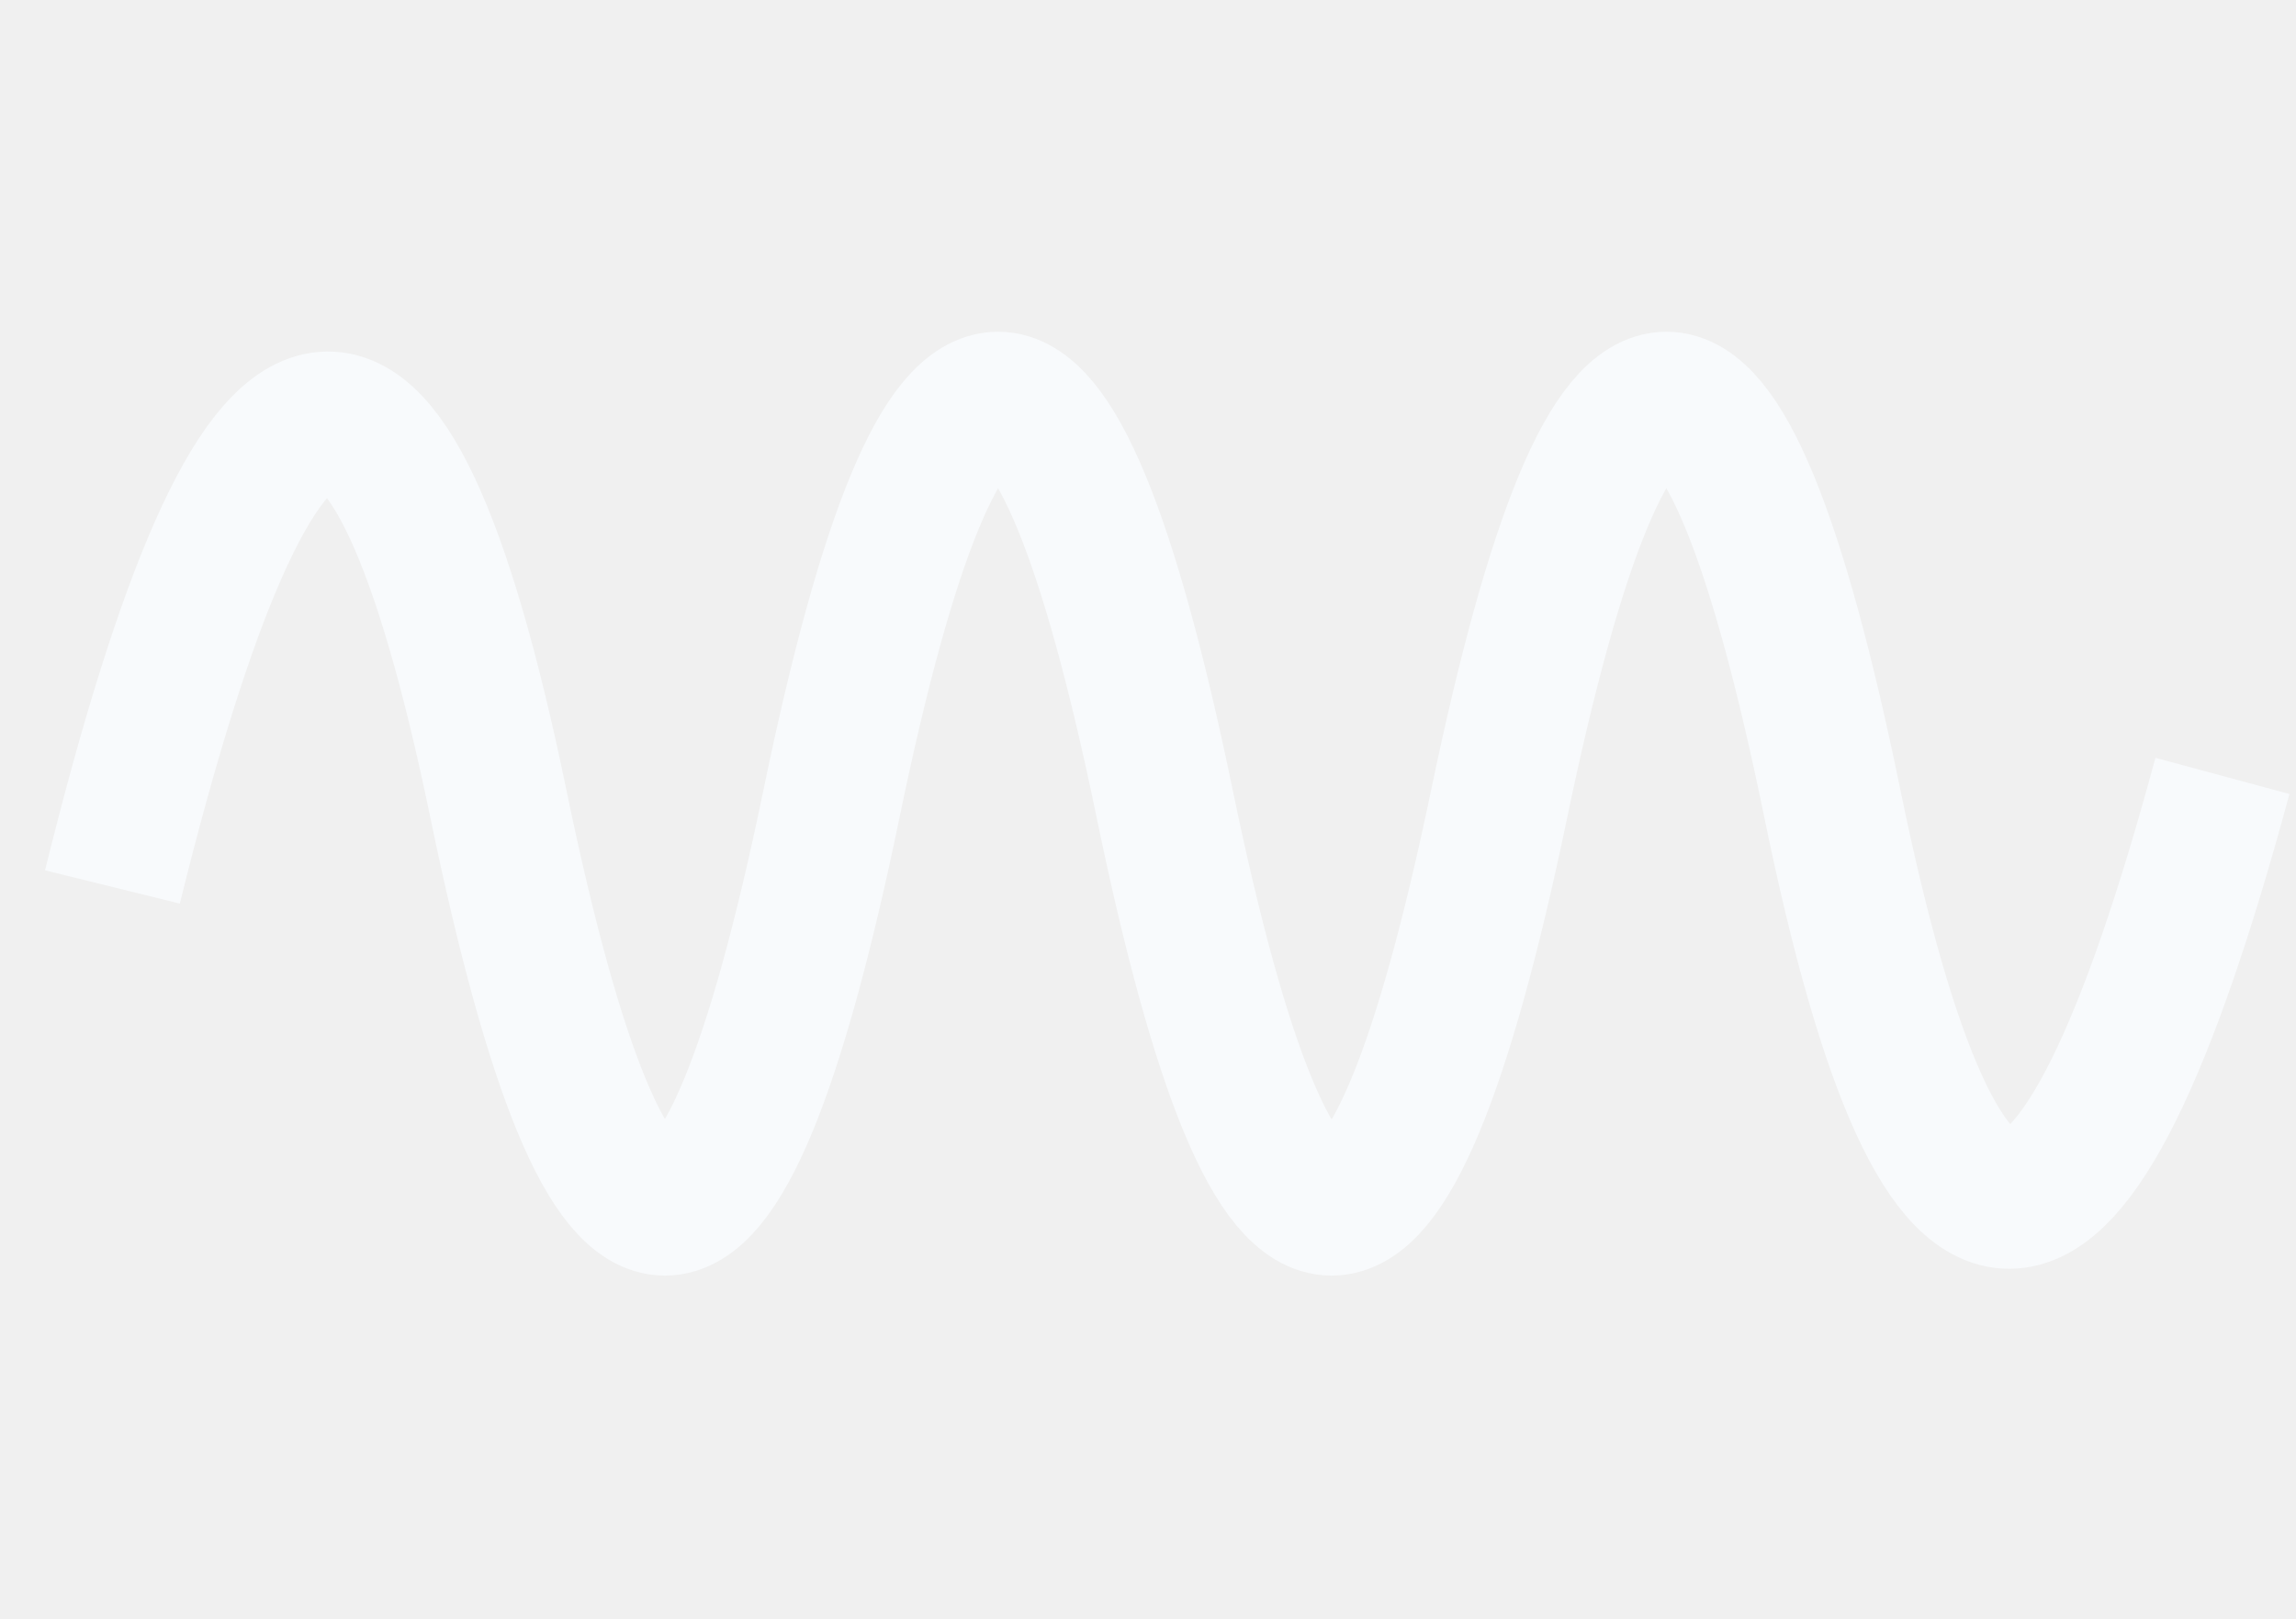
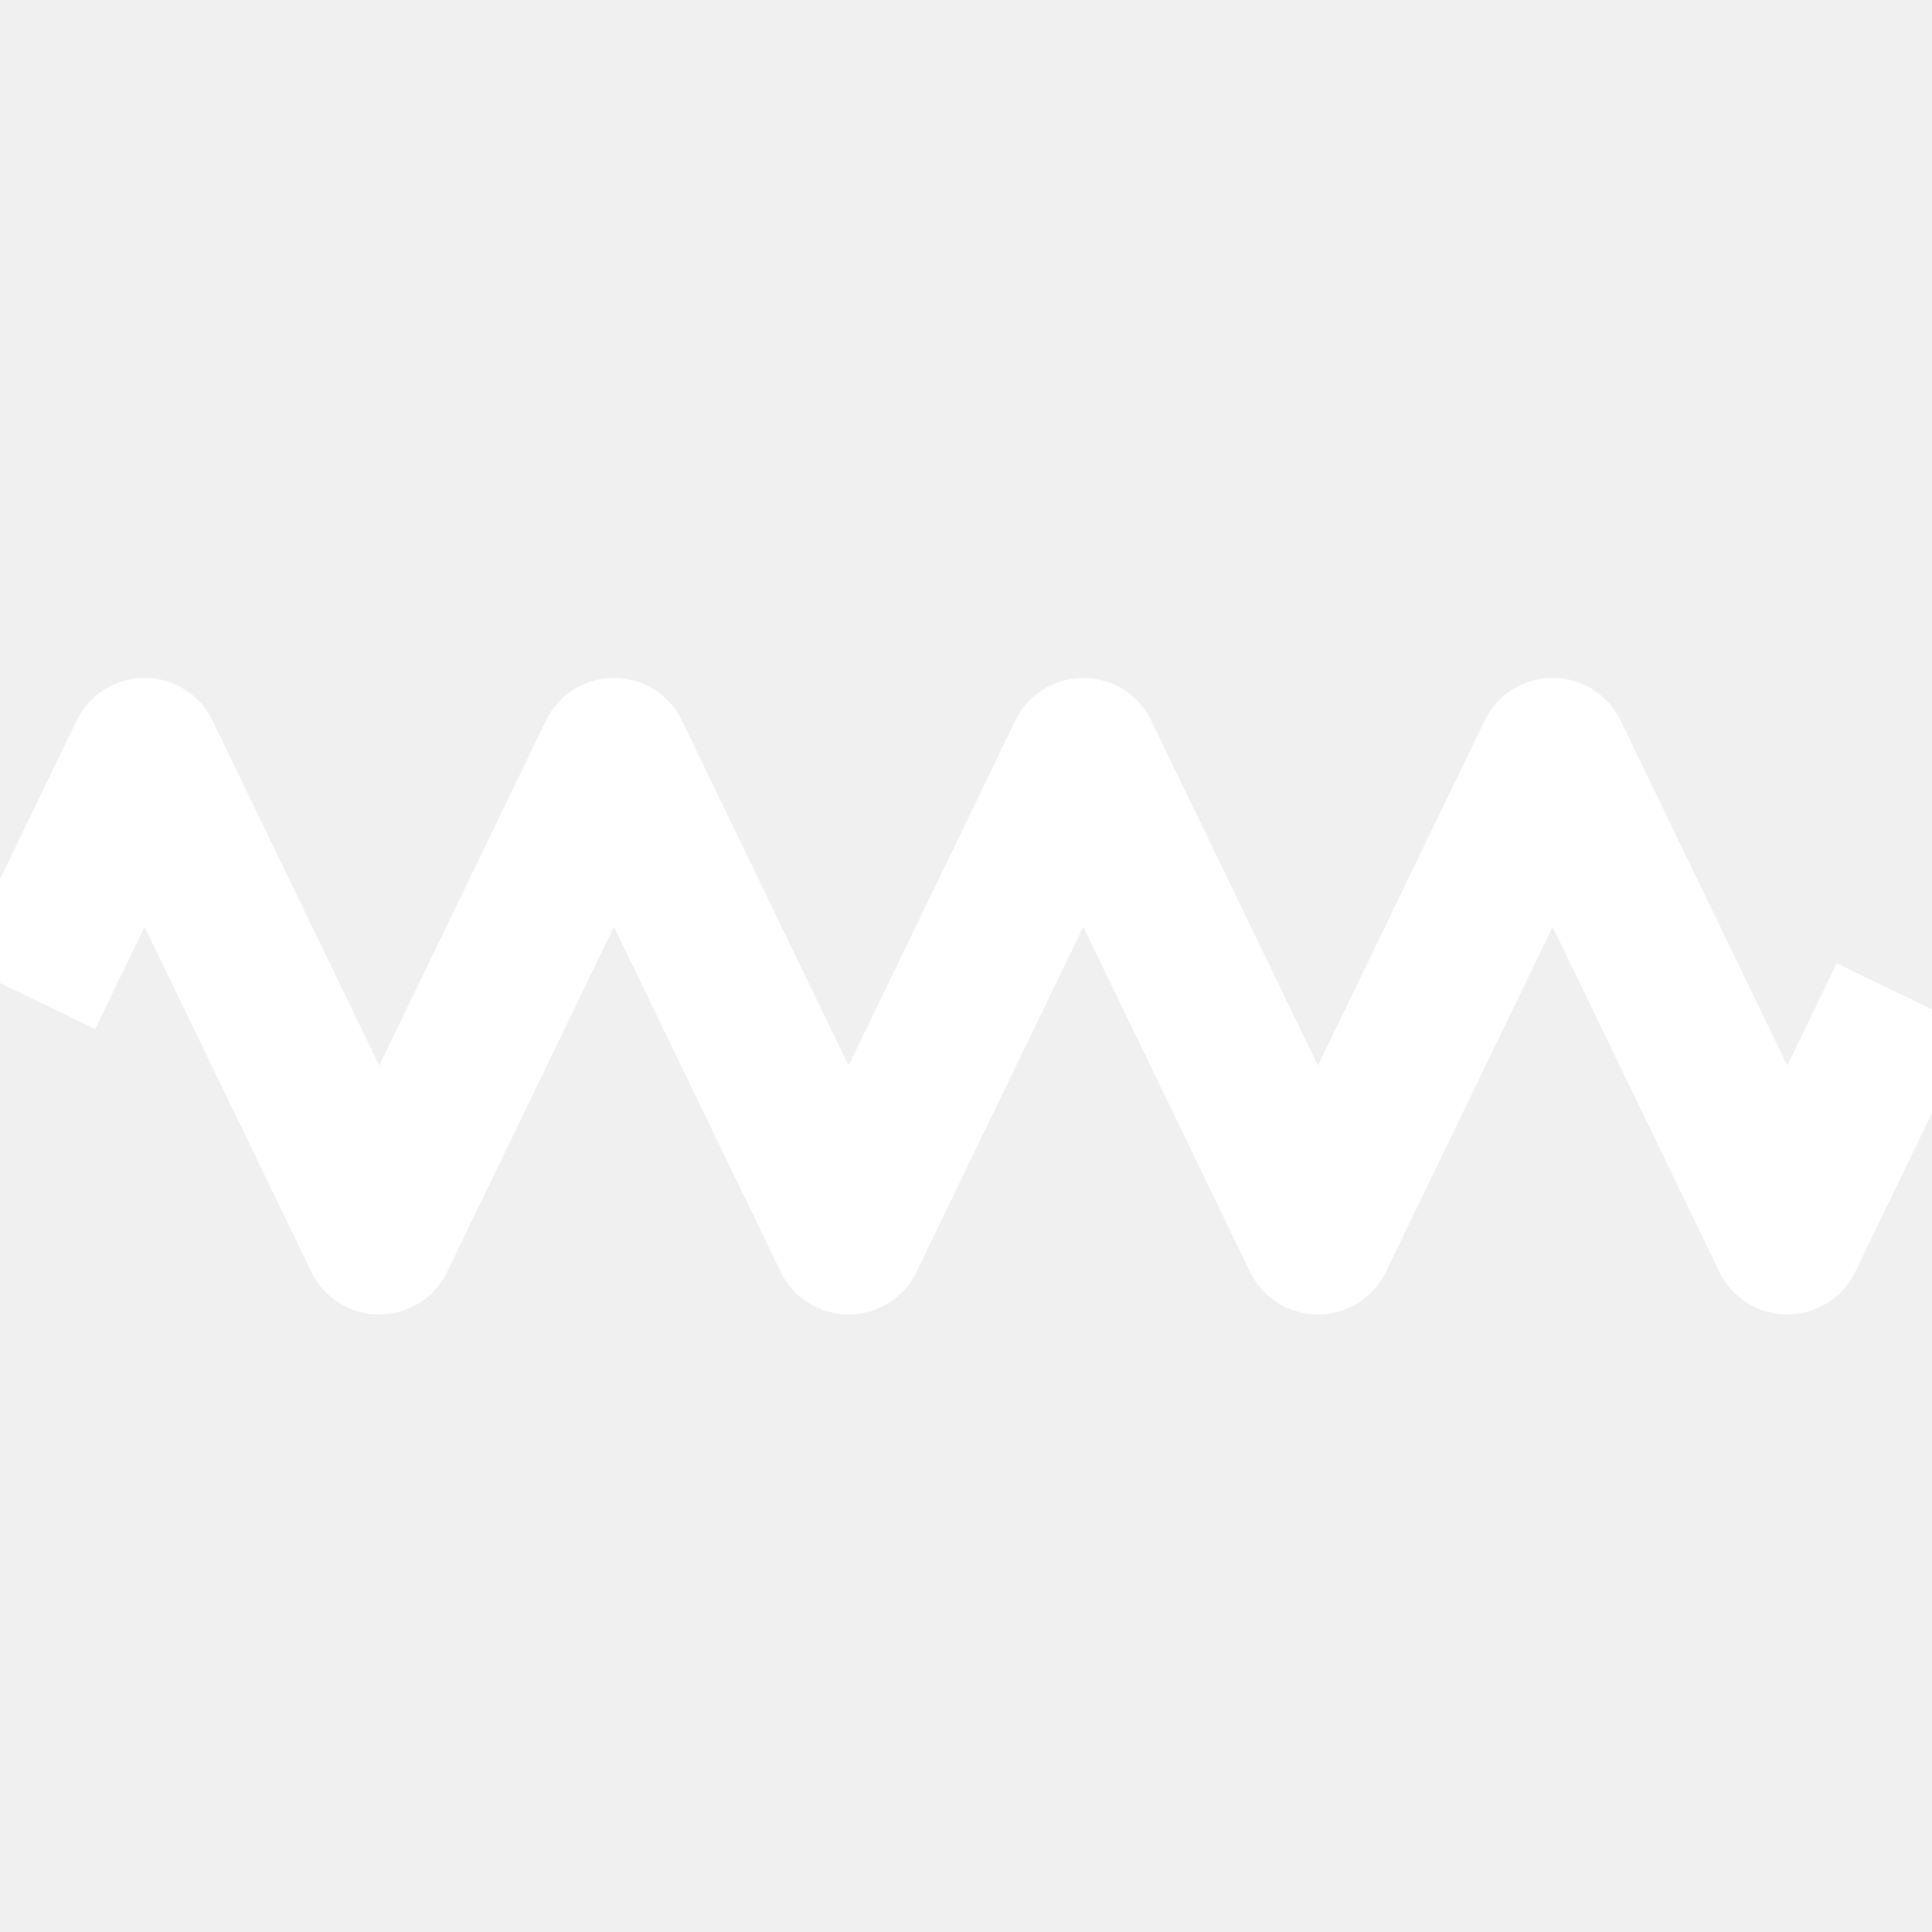
- <svg xmlns="http://www.w3.org/2000/svg" version="1.1" width="827px" height="583px" viewBox="-0.5 -0.5 827 583" content="&lt;mxfile host=&quot;Electron&quot; modified=&quot;2025-09-28T09:55:52.560Z&quot; agent=&quot;Mozilla/5.0 (Windows NT 10.0; Win64; x64) AppleWebKit/537.36 (KHTML, like Gecko) draw.io/22.0.3 Chrome/114.0.574.289 Electron/25.8.4 Safari/537.36&quot; etag=&quot;KpCmy5Msdl8S3NQDPNGg&quot; version=&quot;22.0.3&quot; type=&quot;device&quot;&gt;&lt;diagram name=&quot;Страница — 1&quot; id=&quot;ajLyrhBkbA2CUqCR66lE&quot;&gt;lVTBboMwDP0ajpOAQKHHrWu7HiZN6qTtmhEPogWCQqCwrx80CZChou0Efn55sZ8NDtrl7VHgMnvmBJjju6R10KPj+x6Kov4xIJ1CtqGrgFRQokkTcKbfoEFDqymByiJKzpmkpQ0mvCggkRaGheAXm/bJmX1riVNYAOcEsyX6RonMFBr70YQ/AU0zfXMYI5XIseHqRqoME36ZQWjvoJ3gXKq3vN0BG7wztqhzhxvZsS4BhfzLgX17+ngP6levocem3pQ5F6e7QKk0mNW6X12s7IwBSS0aGDQ8Bz1AQe4HU/uw4EXPeMhkznRS8LogV6qrqAfKmI4qKfjX6GA4QMsGdE9ArJHodo7Ac5Ci6wmXaRBmm7L5DDQmgGFJG3uQWO9DOsqNN7xw2lfiu3p3Ay2jFxeZQRqFitciAX1obvwvndi1hXrAFpJYpCAXQr3RuJvRyoFQ3a7X87ardfhoa9URxu4qH4XrekH0P72Nu56PvFW9/kU5YqLZSkzQdelNOH1cij79odD+Bw==&lt;/diagram&gt;&lt;/mxfile&gt;">
-   <defs />
-   <g>
-     <path d="M 40 319 Q 119 -1 179 289 Q 239 579 299 289 Q 359 -1 419 289 Q 479 579 539.5 289 Q 600 -1 659.5 289 Q 719 579 800 279" fill="none" stroke="#f8fafc" stroke-width="50" stroke-miterlimit="10" pointer-events="stroke" />
-   </g>
+ <svg xmlns="http://www.w3.org/2000/svg" version="1.1" width="64" height="64" viewBox="-0.5 -0.5 64 64" content="&lt;mxfile host=&quot;Electron&quot; modified=&quot;2025-09-28T09:55:52.560Z&quot; agent=&quot;Mozilla/5.0 (Windows NT 10.0; Win64; x64) AppleWebKit/537.36 (KHTML, like Gecko) draw.io/22.0.3 Chrome/114.0.574.289 Electron/25.8.4 Safari/537.36&quot; etag=&quot;KpCmy5Msdl8S3NQDPNGg&quot; version=&quot;22.0.3&quot; type=&quot;device&quot;&gt;&lt;diagram name=&quot;Страница — 1&quot; id=&quot;ajLyrhBkbA2CUqCR66lE&quot;&gt;lVTBboMwDP0ajpOAQKHHrWu7HiZN6qTtmhEPogWCQqCwrx80CZChou0Efn55sZ8NDtrl7VHgMnvmBJjju6R10KPj+x6Kov4xIJ1CtqGrgFRQokkTcKbfoEFDqymByiJKzpmkpQ0mvCggkRaGheAXm/bJmX1riVNYAOcEsyX6RonMFBr70YQ/AU0zfXMYI5XIseHqRqoME36ZQWjvoJ3gXKq3vN0BG7wztqhzhxvZsS4BhfzLgX17+ngP6levocem3pQ5F6e7QKk0mNW6X12s7IwBSS0aGDQ8Bz1AQe4HU/uw4EXPeMhkznRS8LogV6qrqAfKmI4qKfjX6GA4QMsGdE9ArJHodo7Ac5Ci6wmXaRBmm7L5DDQmgGFJG3uQWO9DOsqNN7xw2lfiu3p3Ay2jFxeZQRqFitciAX1obvwvndi1hXrAFpJYpCAXQr3RuJvRyoFQ3a7X87ardfhoa9URxu4qH4XrekH0P72Nu56PvFW9/kU5YqLZSkzQdelNOH1cij79odD+Bw==&lt;/diagram&gt;&lt;/mxfile&gt;" id="svg1">
+   <defs id="defs1" />
+   <path style="fill:none;fill-opacity:1;stroke:#ffffff;stroke-width:5;stroke-linecap:butt;stroke-linejoin:round;stroke-miterlimit:5.6;stroke-dasharray:none;stroke-opacity:1;paint-order:normal" d="m 0.402,32.5 3.887,-8.043 7.774,16.086 7.774,-16.086 7.774,16.086 7.774,-16.086 7.774,16.086 7.774,-16.086 7.774,16.086 3.887,-8.043" id="path3" />
</svg>
